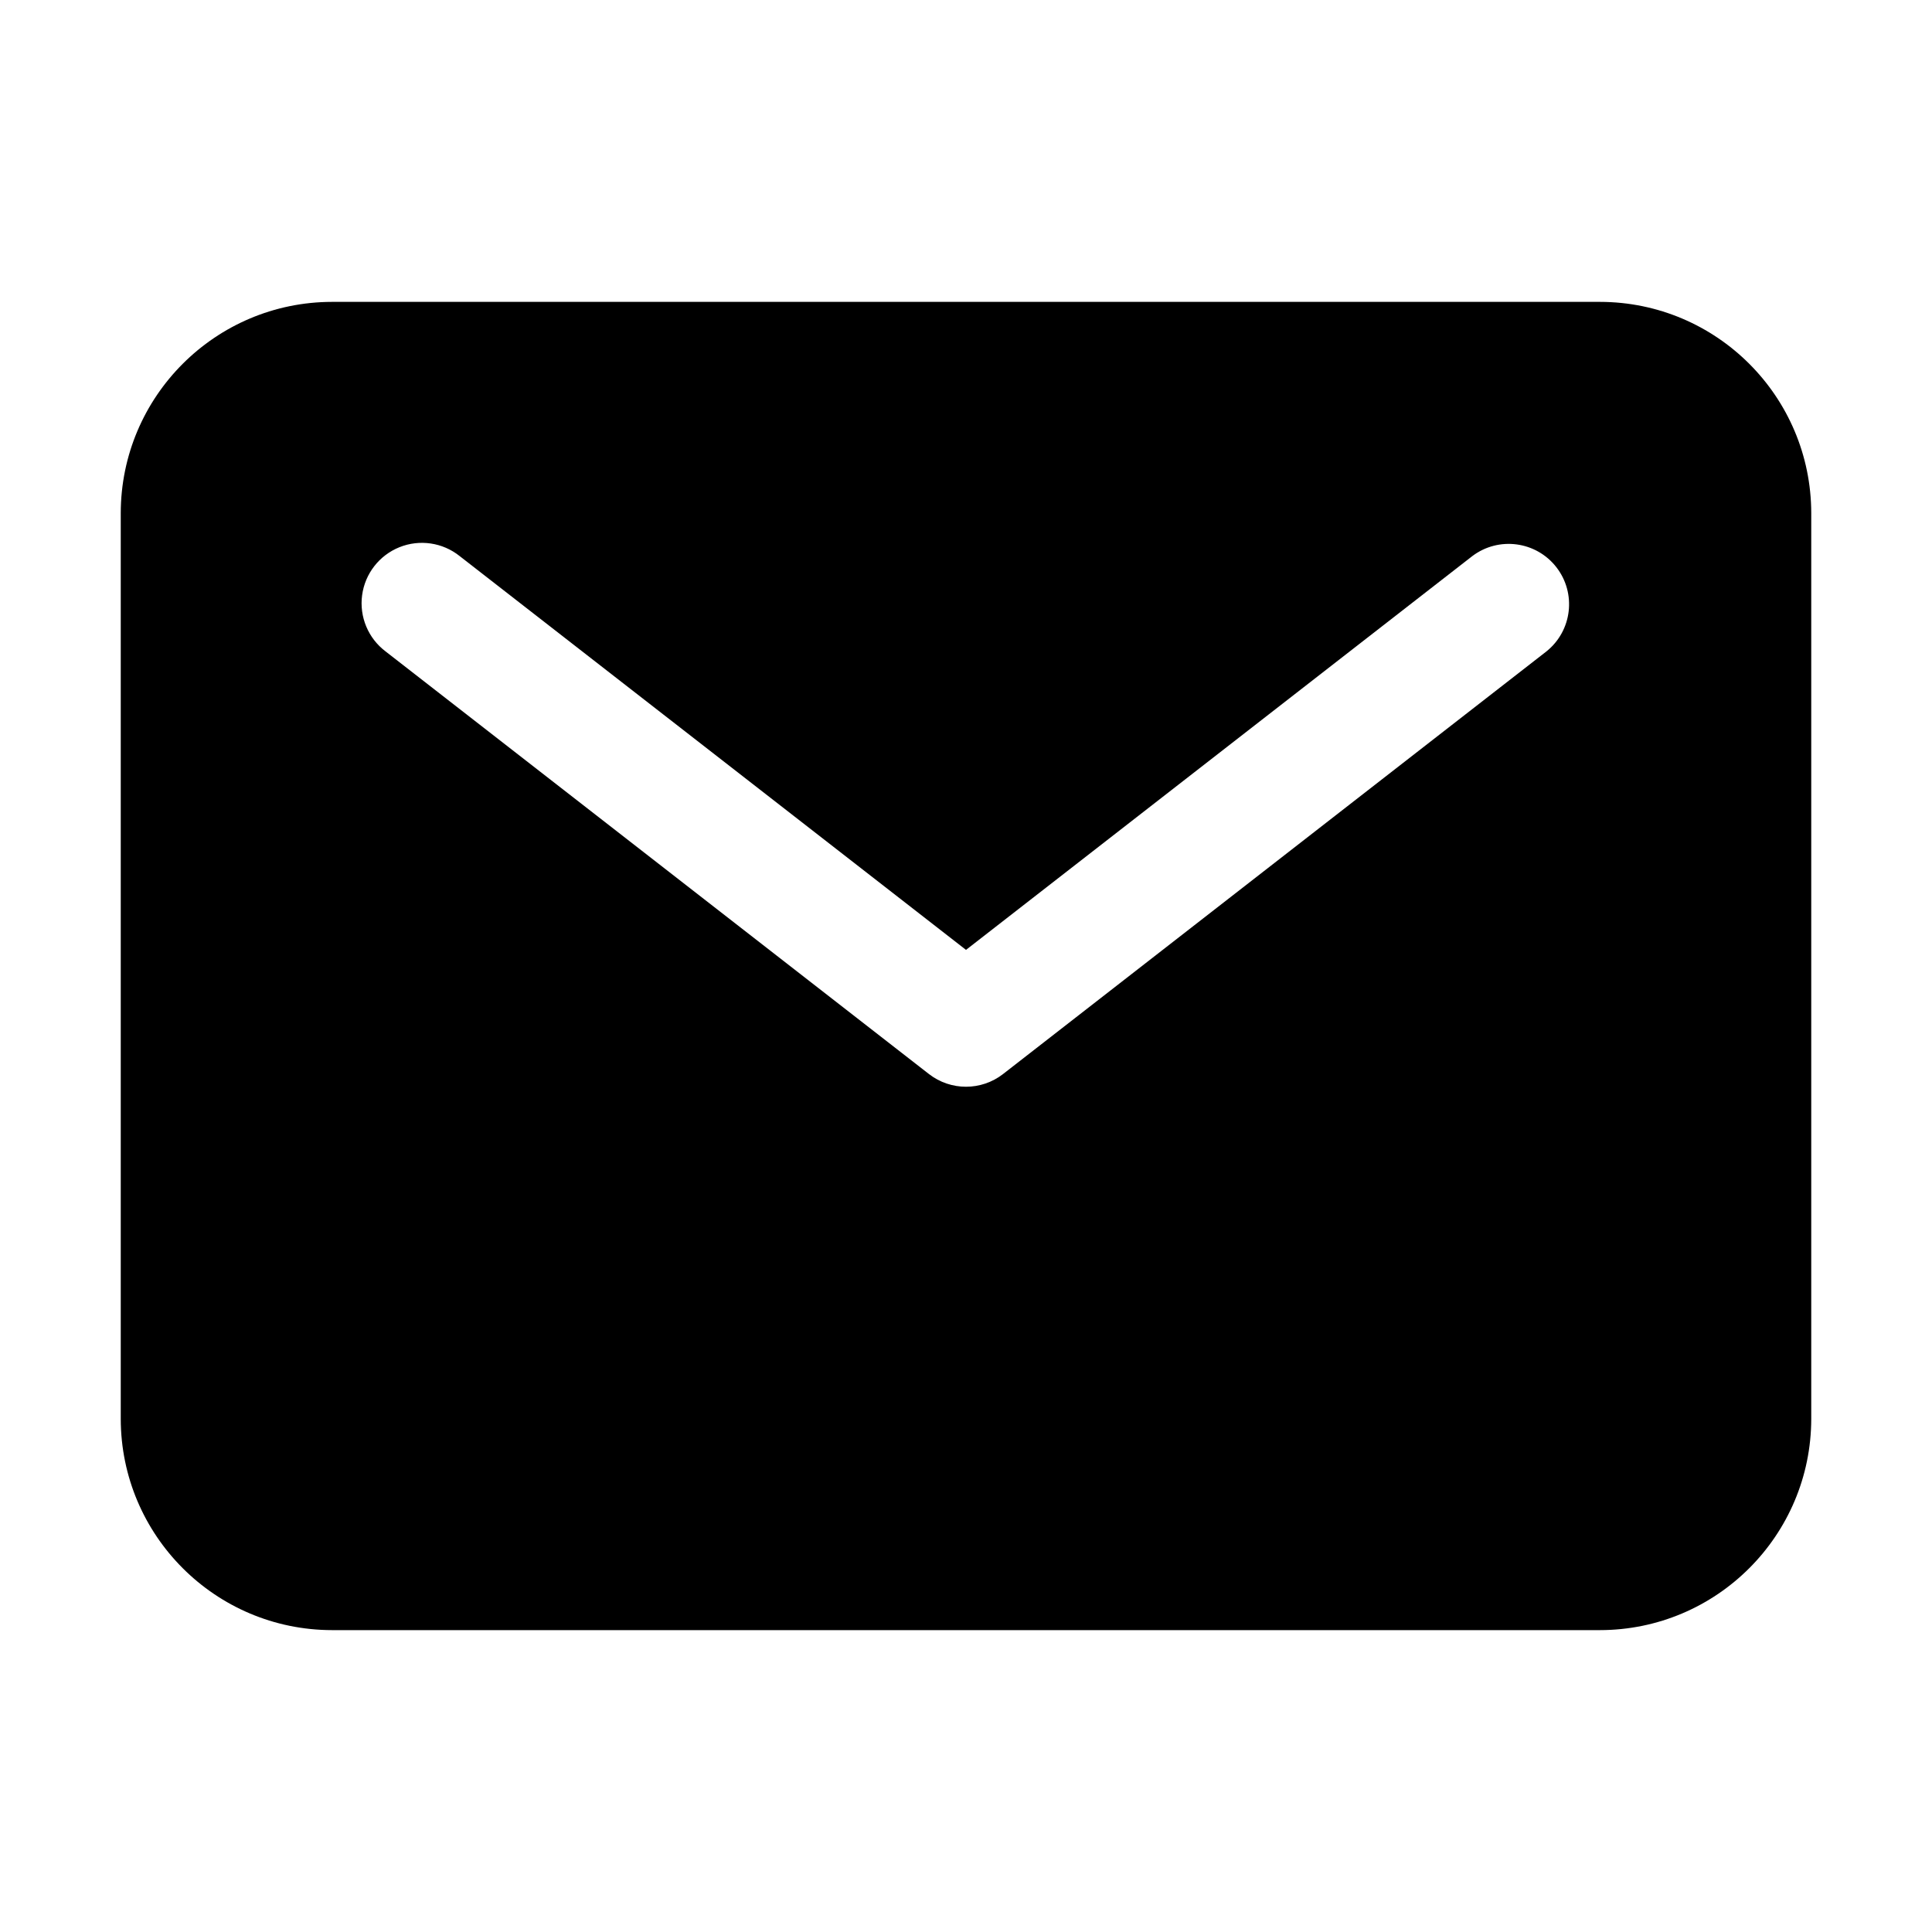
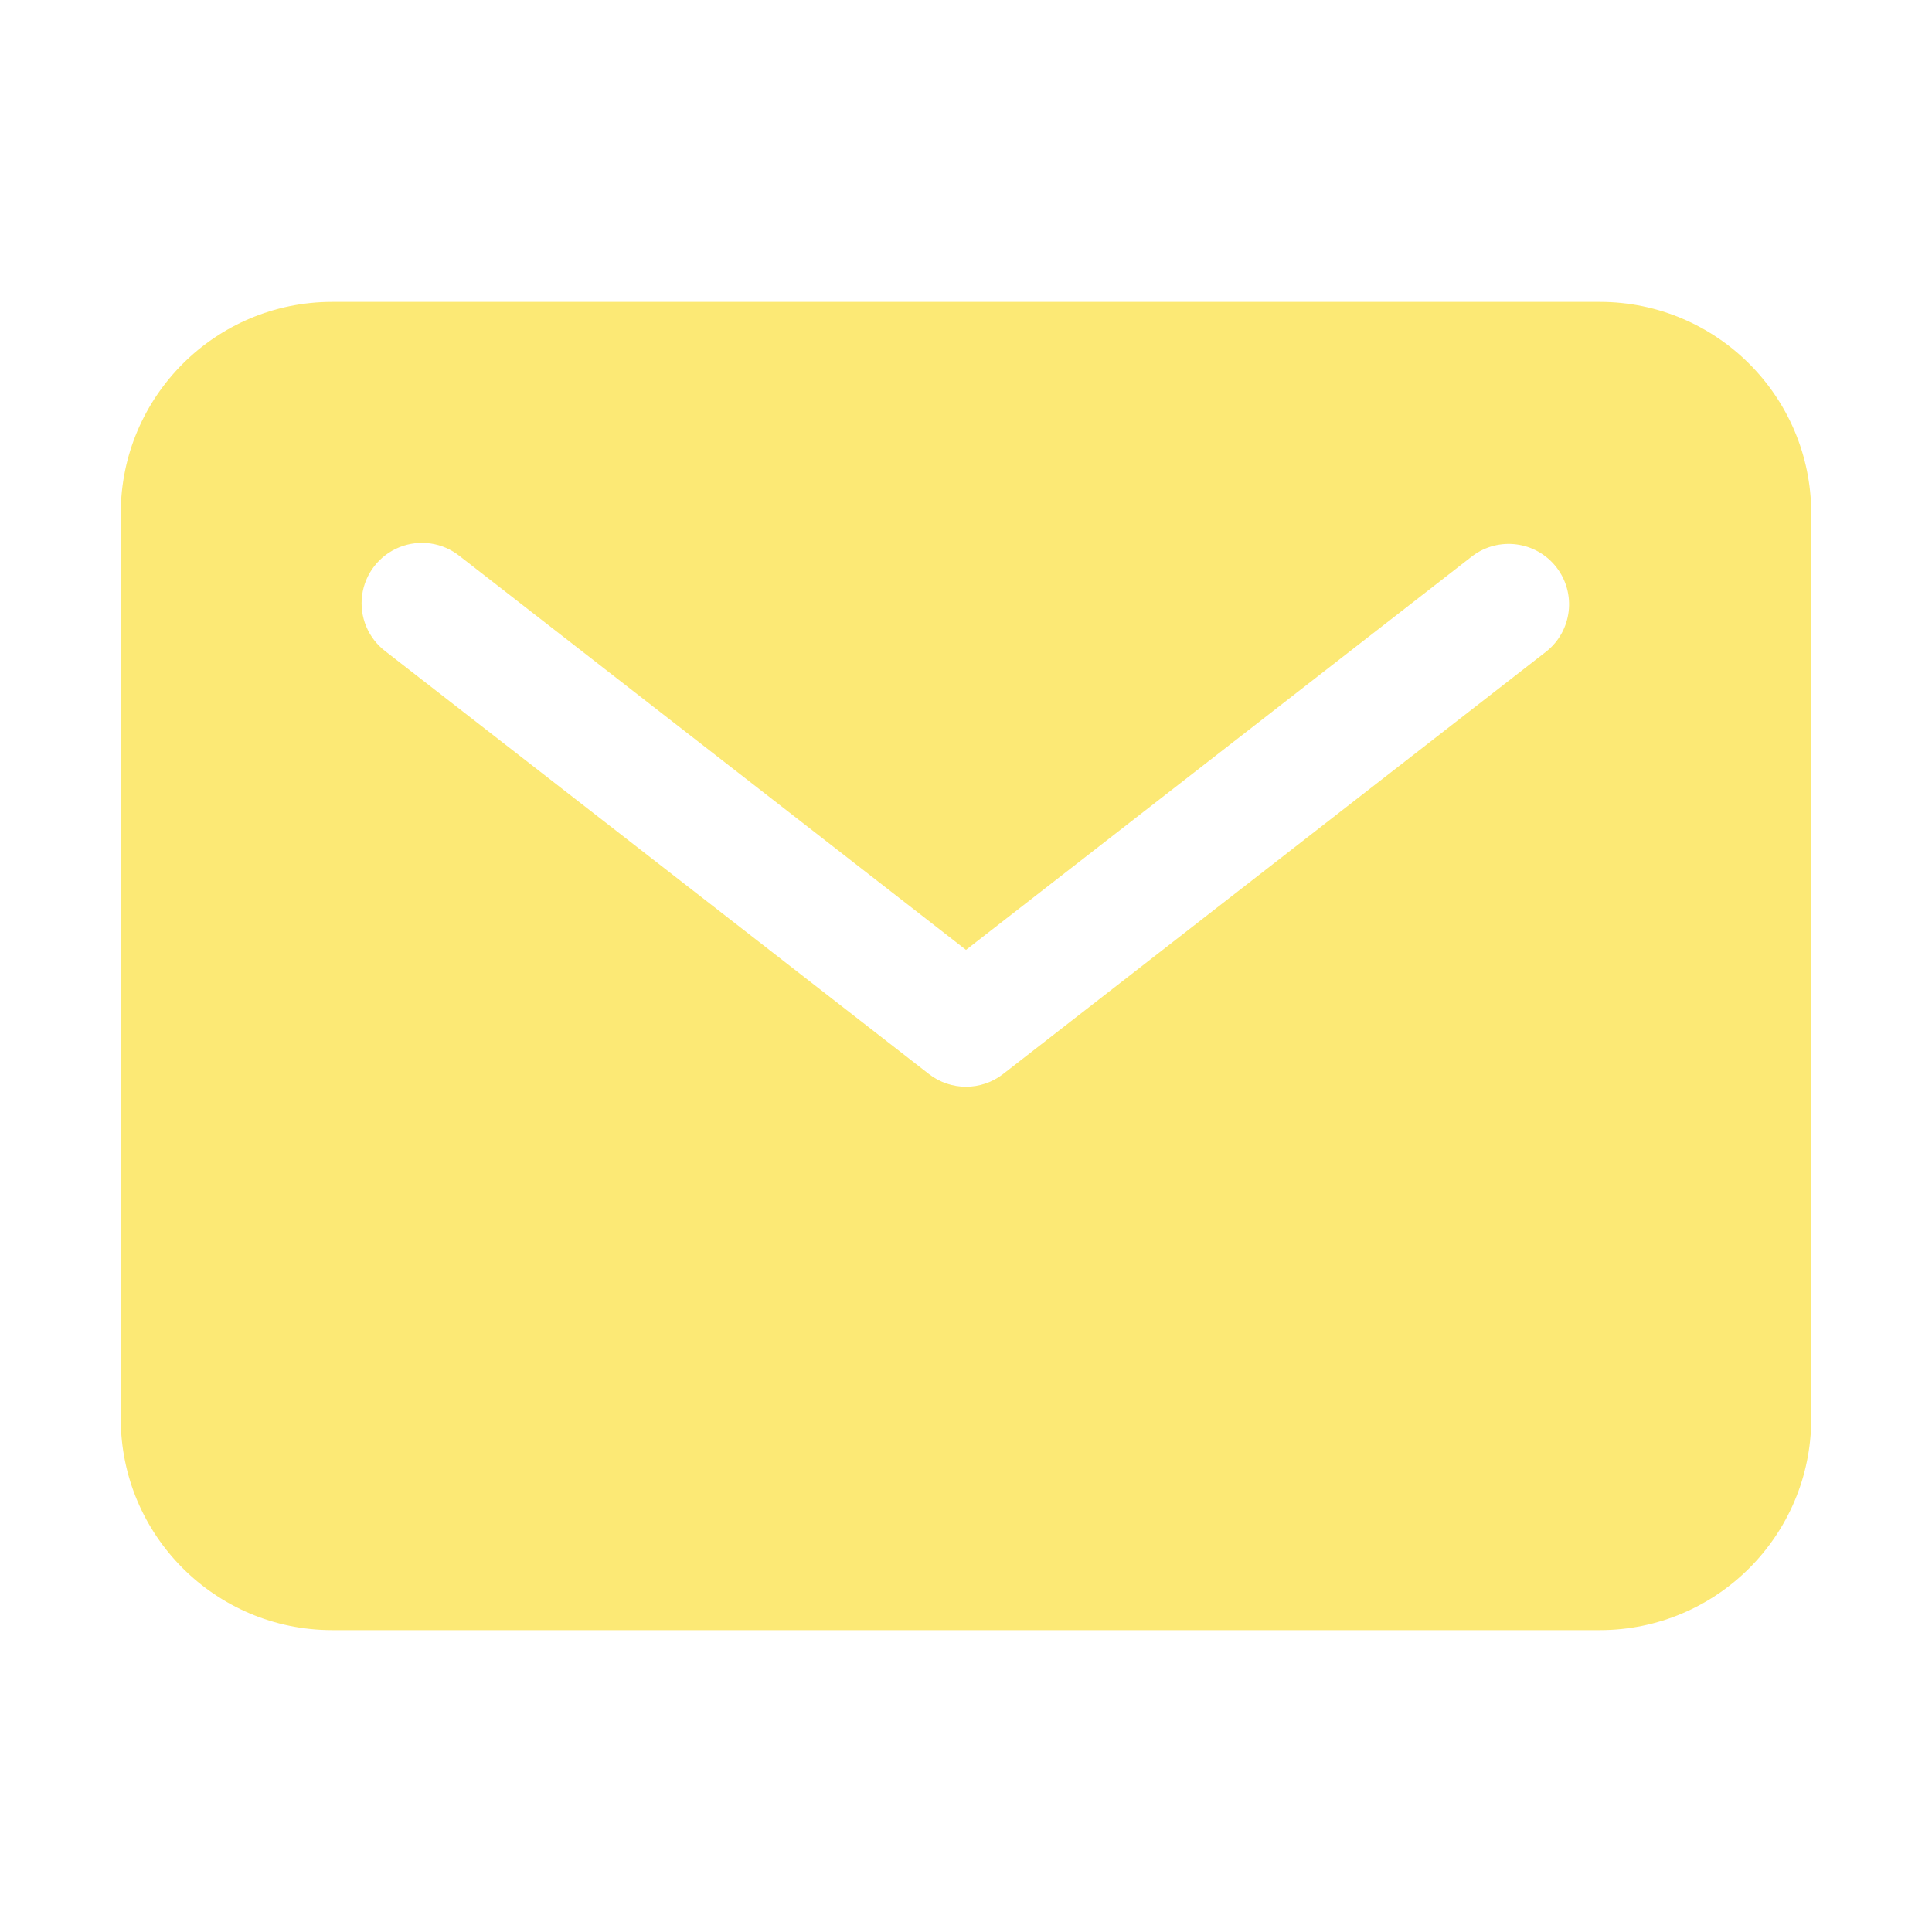
<svg xmlns="http://www.w3.org/2000/svg" class="ionicon" viewBox="0 0 512 512">
-   <path d="M424 80H88a56.06 56.06 0 00-56 56v240a56.06 56.06 0 0056 56h336a56.06 56.06 0 0056-56V136a56.06 56.06 0 00-56-56zm-14.18 92.63l-144 112a16 16 0 01-19.64 0l-144-112a16 16 0 1119.64-25.26L256 251.73l134.18-104.36a16 16 0 0119.64 25.26z" />
+   <path d="M424 80H88a56.06 56.06 0 00-56 56v240a56.06 56.06 0 0056 56h336a56.06 56.06 0 0056-56V136a56.06 56.06 0 00-56-56zm-14.18 92.63l-144 112a16 16 0 01-19.64 0l-144-112a16 16 0 1119.64-25.26L256 251.73l134.18-104.36a16 16 0 0119.64 25.26z" fill="#fce975" />
</svg>
